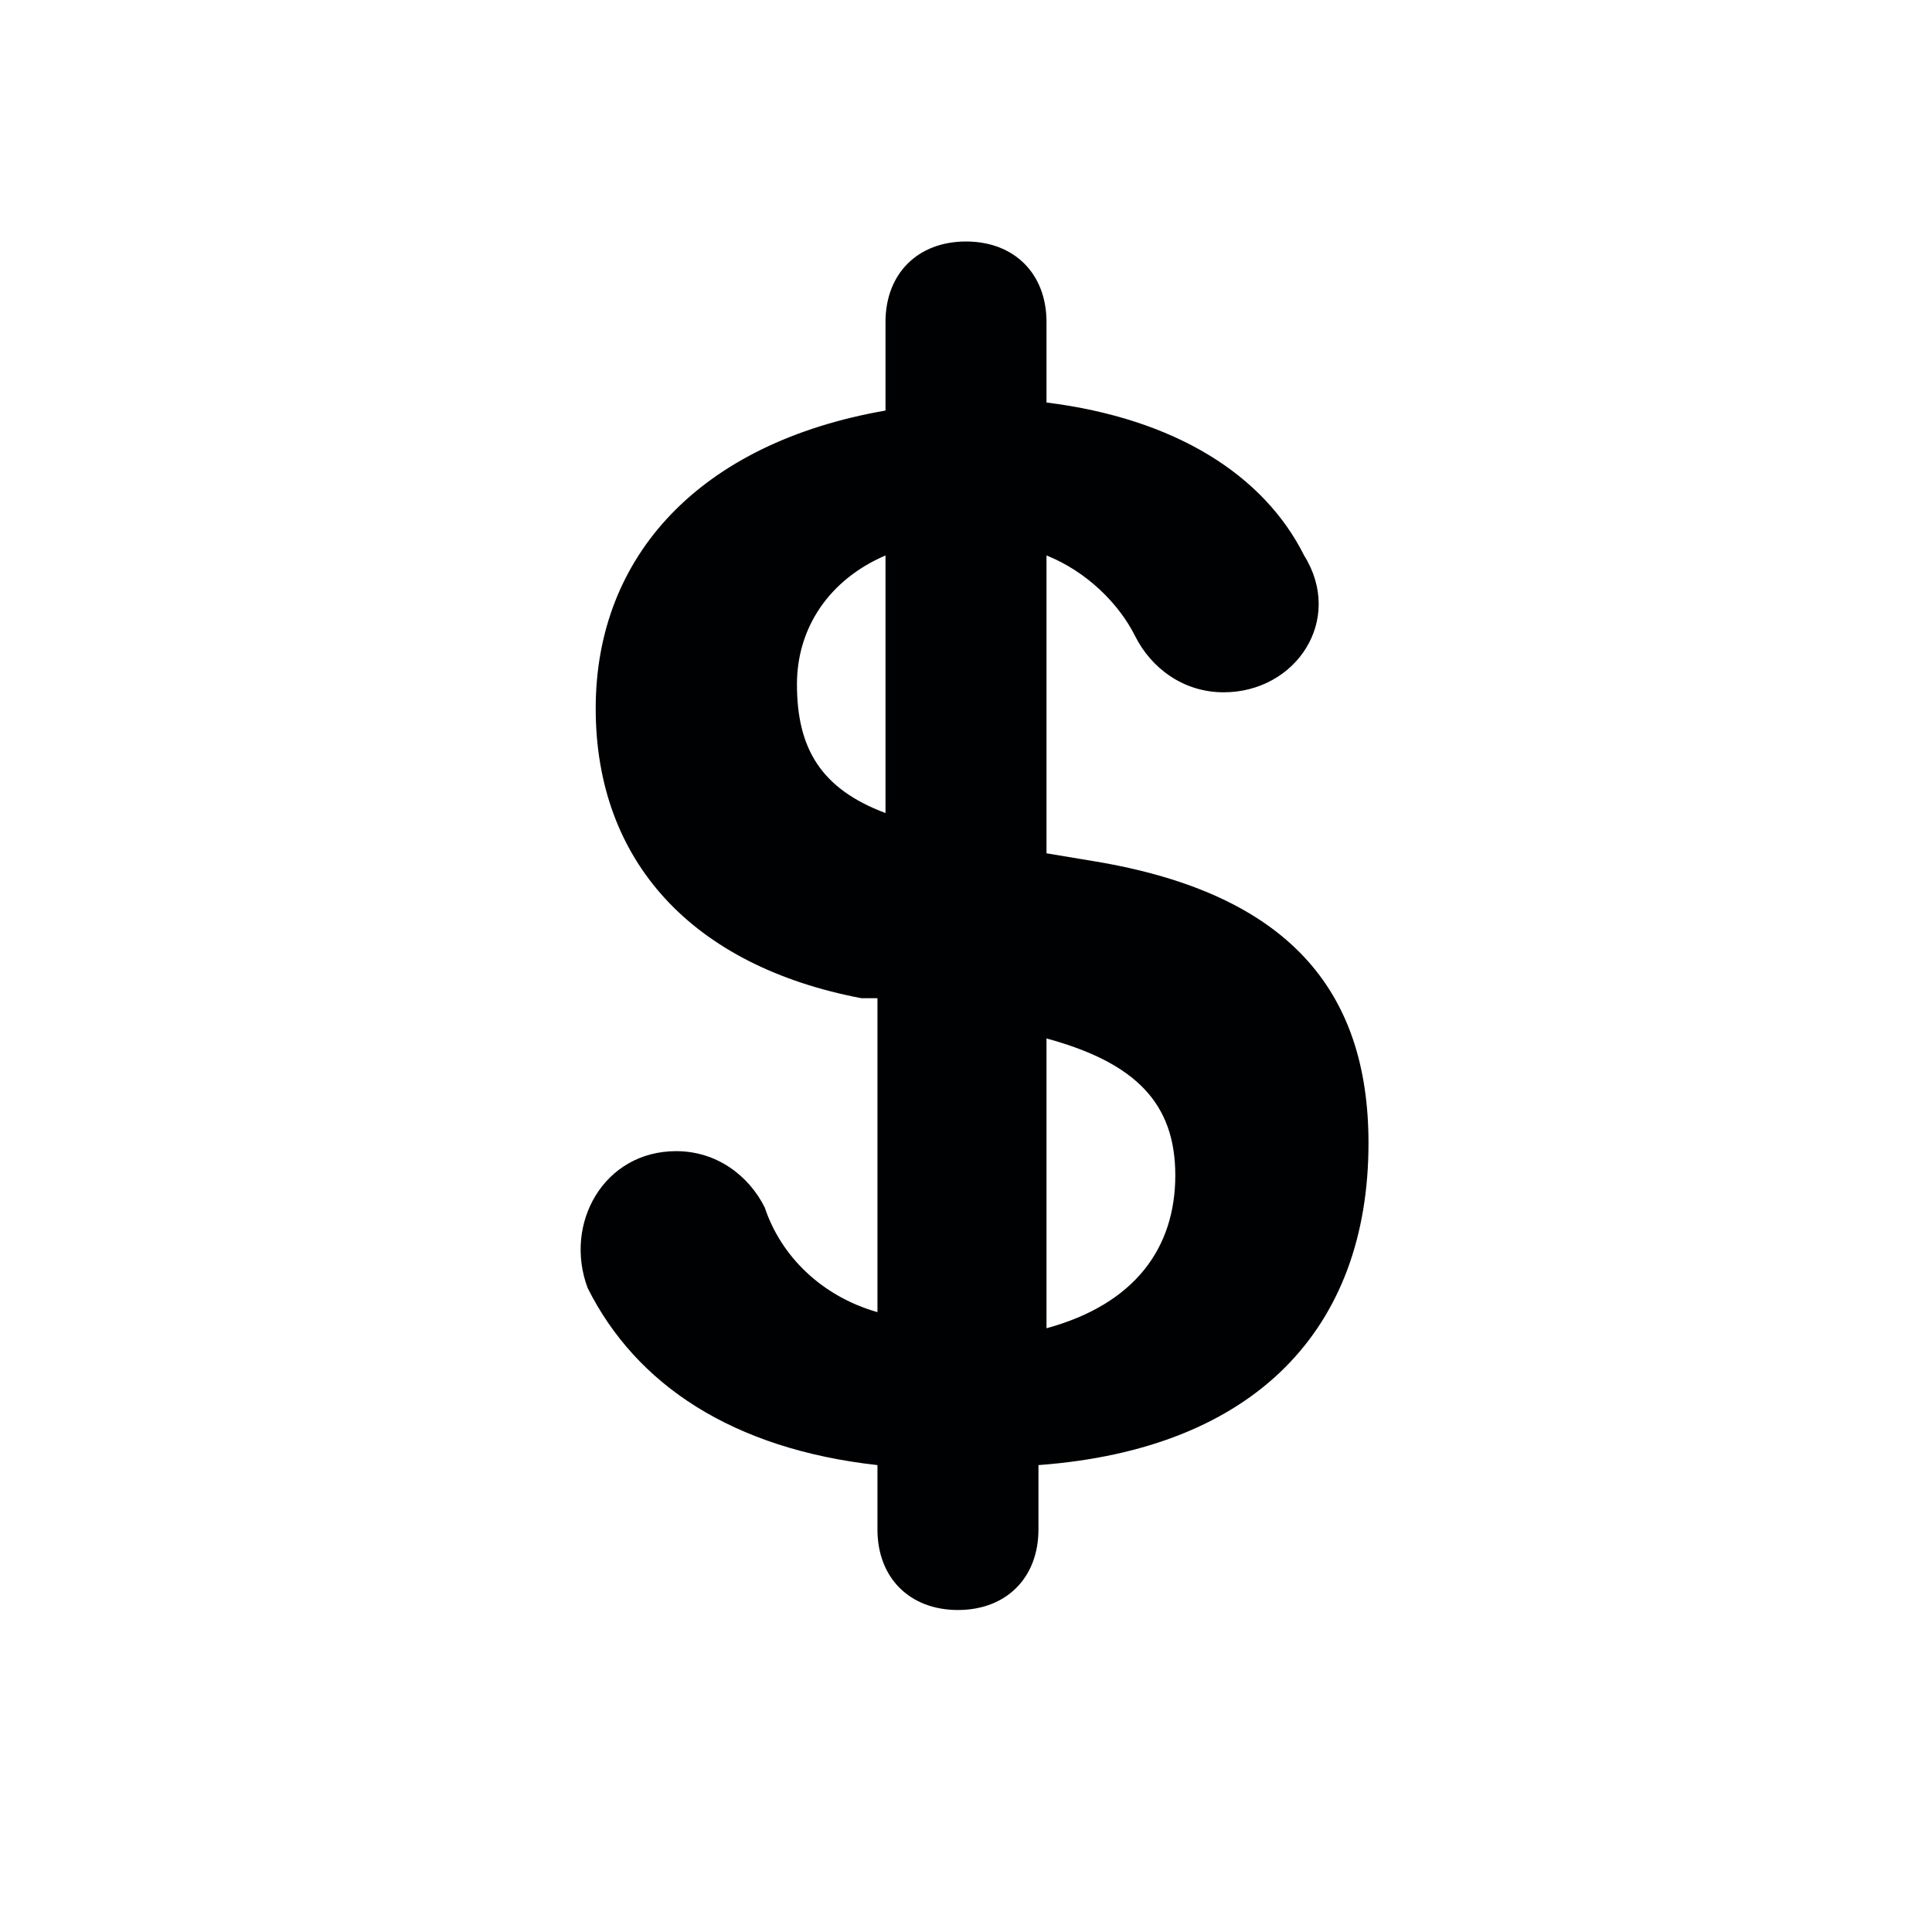
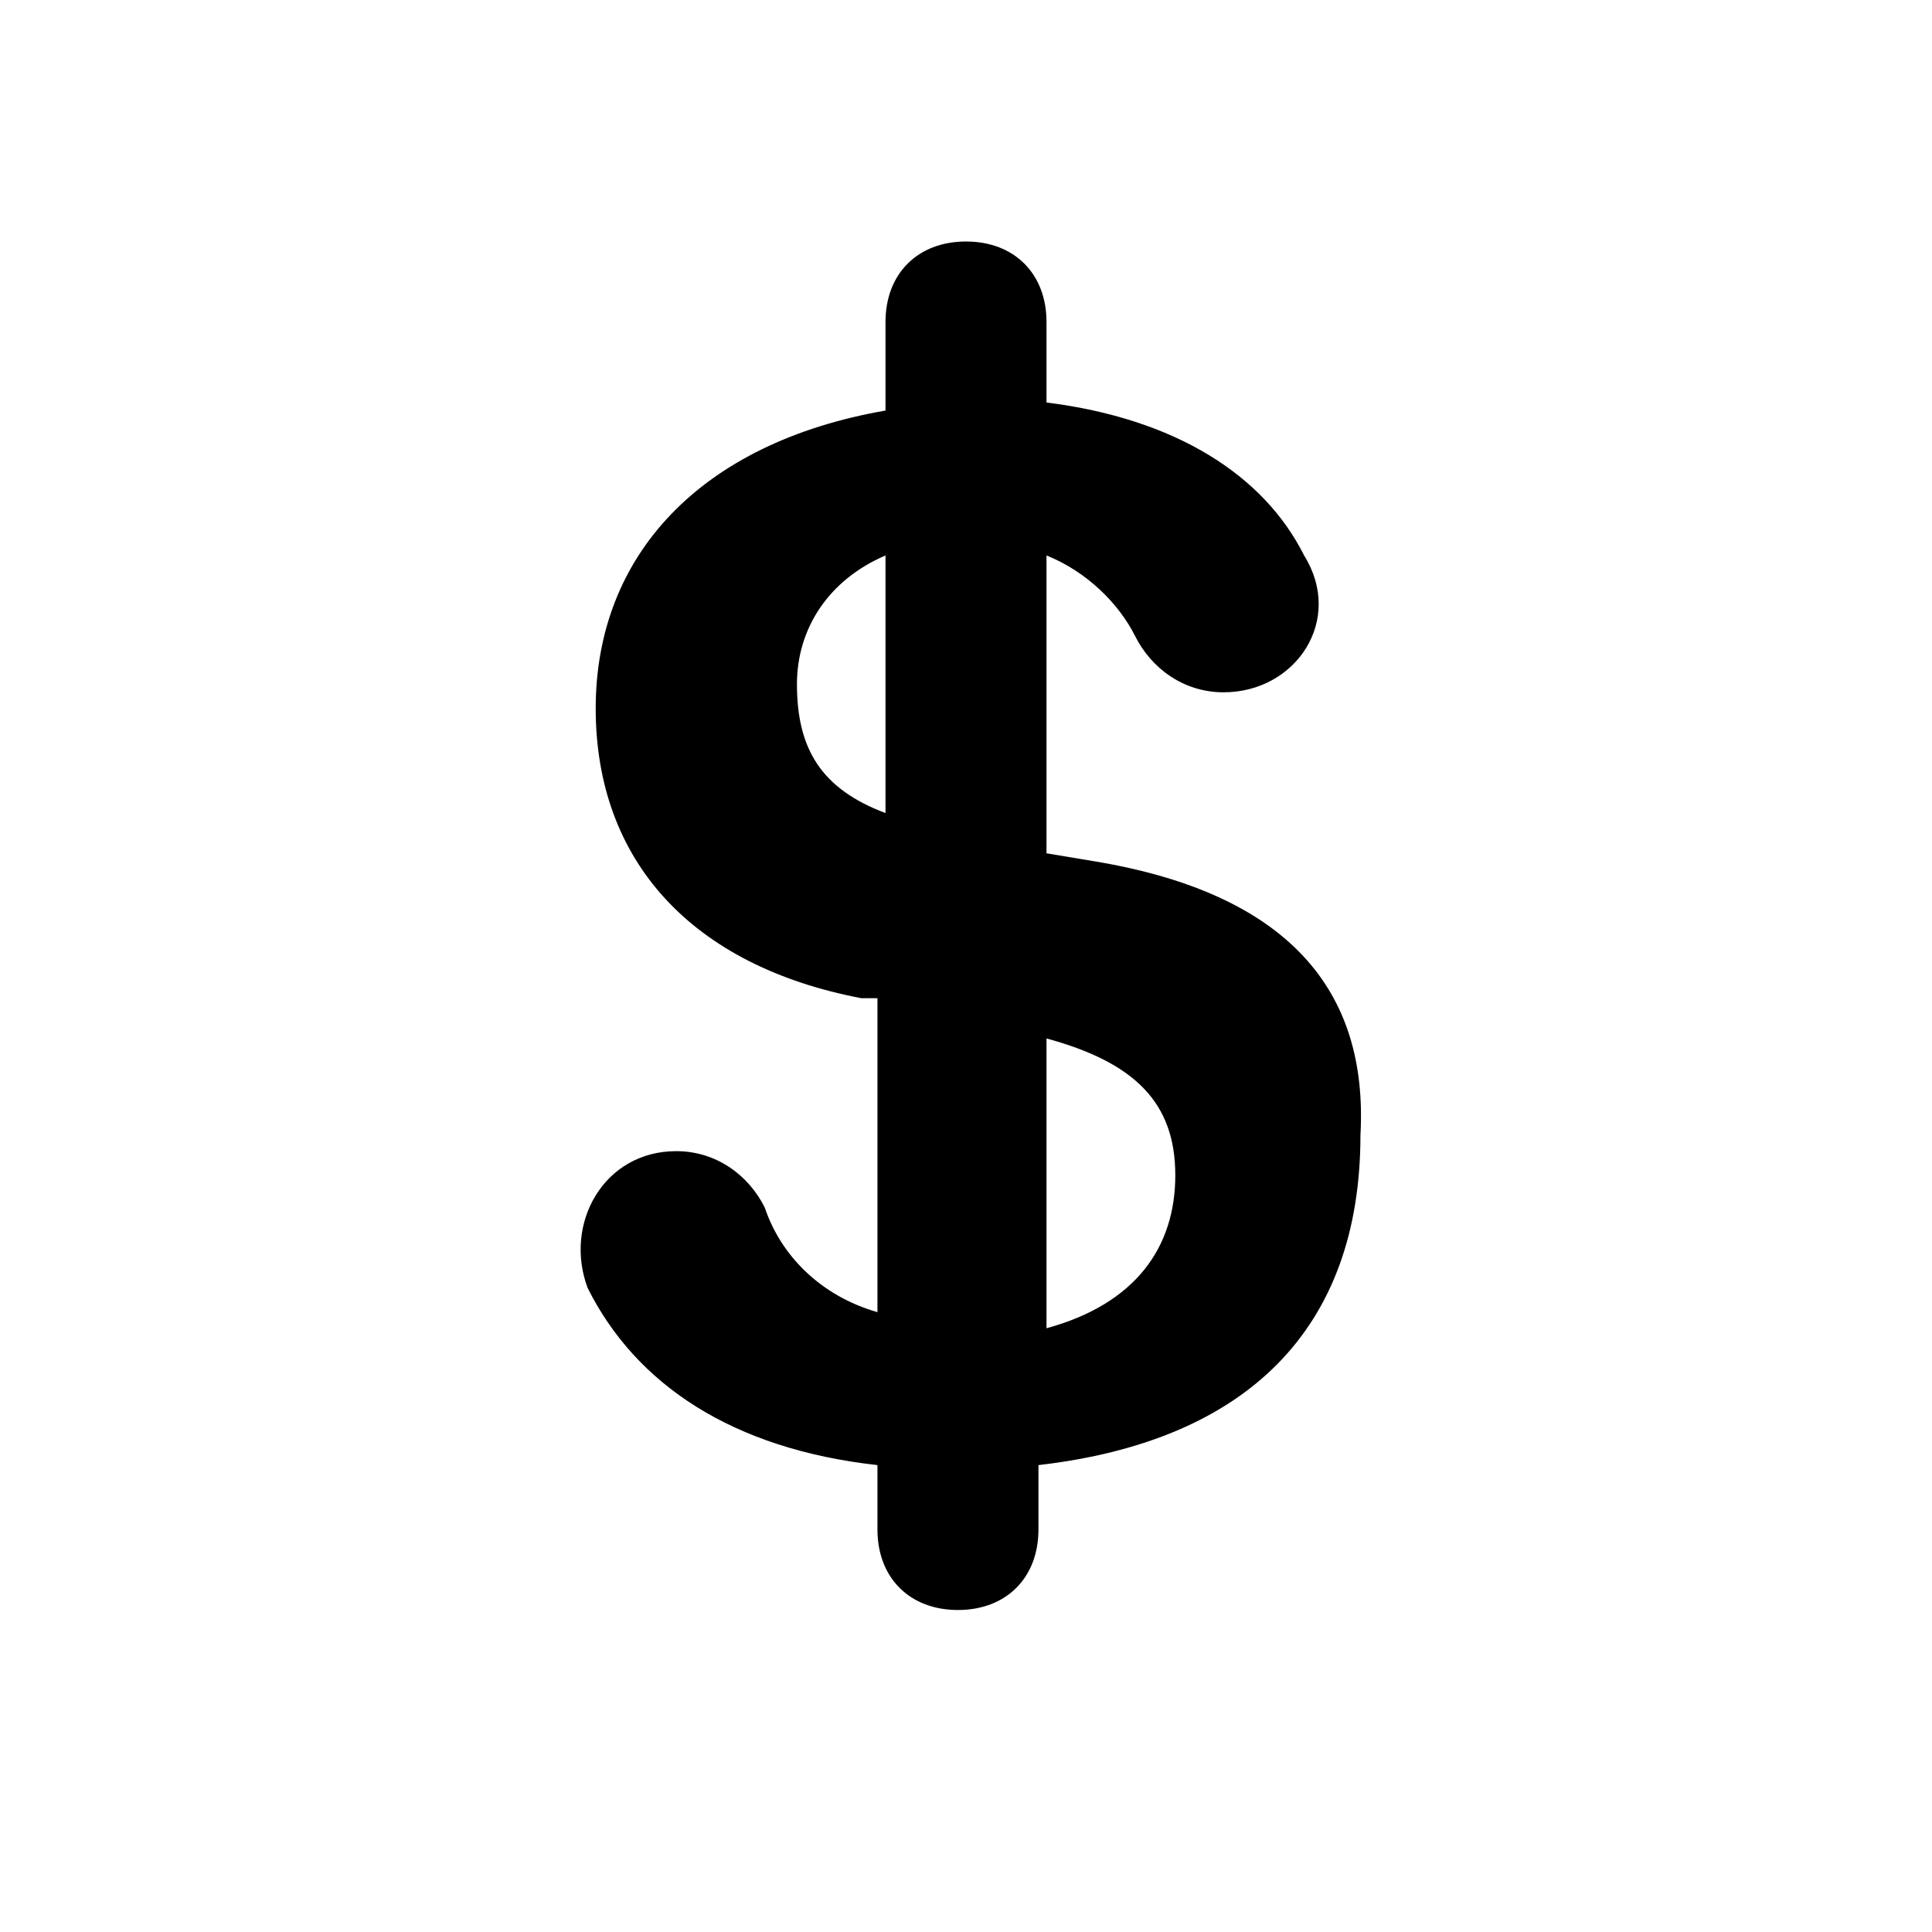
<svg xmlns="http://www.w3.org/2000/svg" version="1.1" id="Layer_1" x="0px" y="0px" viewBox="0 0 24 24" style="enable-background:new 0 0 24 24;" xml:space="preserve">
  <style type="text/css">
	.st0{fill:#A5B2BD;}
	.st1{fill:#3197D6;}
- 	.st2{fill:none;stroke:#727F8E;stroke-width:2;stroke-linecap:round;stroke-linejoin:round;stroke-miterlimit:10;}
- 	.st3{fill:#000102;}
- 	.st4{fill:#727F8E;}
- 	.st5{fill:none;stroke:#727F8E;stroke-width:2;stroke-linejoin:round;stroke-miterlimit:10;}
+ 	.st2{fill:#010101;}
</style>
-   <path class="st3" d="M17,14.2c0-1.9-1-3.1-3.4-3.5L13,10.6V6.9c0.5,0.2,0.9,0.6,1.1,1c0.2,0.4,0.6,0.7,1.1,0.7h0  c0.9,0,1.5-0.9,1-1.7c-0.5-1-1.6-1.7-3.2-1.9V4c0-0.6-0.4-1-1-1s-1,0.4-1,1v1.1C8.7,5.5,7.4,6.9,7.4,8.8c0,1.9,1.2,3.2,3.3,3.6  l0.2,0v3.9c-0.7-0.2-1.2-0.7-1.4-1.3c-0.2-0.4-0.6-0.7-1.1-0.7h0c-0.9,0-1.4,0.9-1.1,1.7c0.6,1.2,1.8,2,3.6,2.2V19c0,0.6,0.4,1,1,1  s1-0.4,1-1v-0.8C15.6,18,17,16.5,17,14.2z M9.9,8.5c0-0.7,0.4-1.3,1.1-1.6v3.2C10.2,9.8,9.9,9.3,9.9,8.5z M13,16.5v-3.6  c1.1,0.3,1.6,0.8,1.6,1.7C14.6,15.5,14.1,16.2,13,16.5z" />
+   <path d="M13.6,10.7L13,10.6V6.9c0.5,0.2,0.9,0.6,1.1,1c0.2,0.4,0.6,0.7,1.1,0.7h0c0.9,0,1.5-0.9,1-1.7c-0.5-1-1.6-1.7-3.2-1.9V4  c0-0.6-0.4-1-1-1s-1,0.4-1,1v1.1C8.7,5.5,7.4,6.9,7.4,8.8c0,1.9,1.2,3.2,3.3,3.6l0.2,0v3.9c-0.7-0.2-1.2-0.7-1.4-1.3  c-0.2-0.4-0.6-0.7-1.1-0.7h0c-0.9,0-1.4,0.9-1.1,1.7c0.6,1.2,1.8,2,3.6,2.2V19c0,0.6,0.4,1,1,1s1-0.4,1-1v-0.8c2.6-0.3,4-1.7,4-4.1  C17,12.3,16,11.1,13.6,10.7z M11,10.1c-0.8-0.3-1.1-0.8-1.1-1.6c0-0.7,0.4-1.3,1.1-1.6V10.1z M13,16.5v-3.6c1.1,0.3,1.6,0.8,1.6,1.7  C14.6,15.5,14.1,16.2,13,16.5z" />
</svg>
